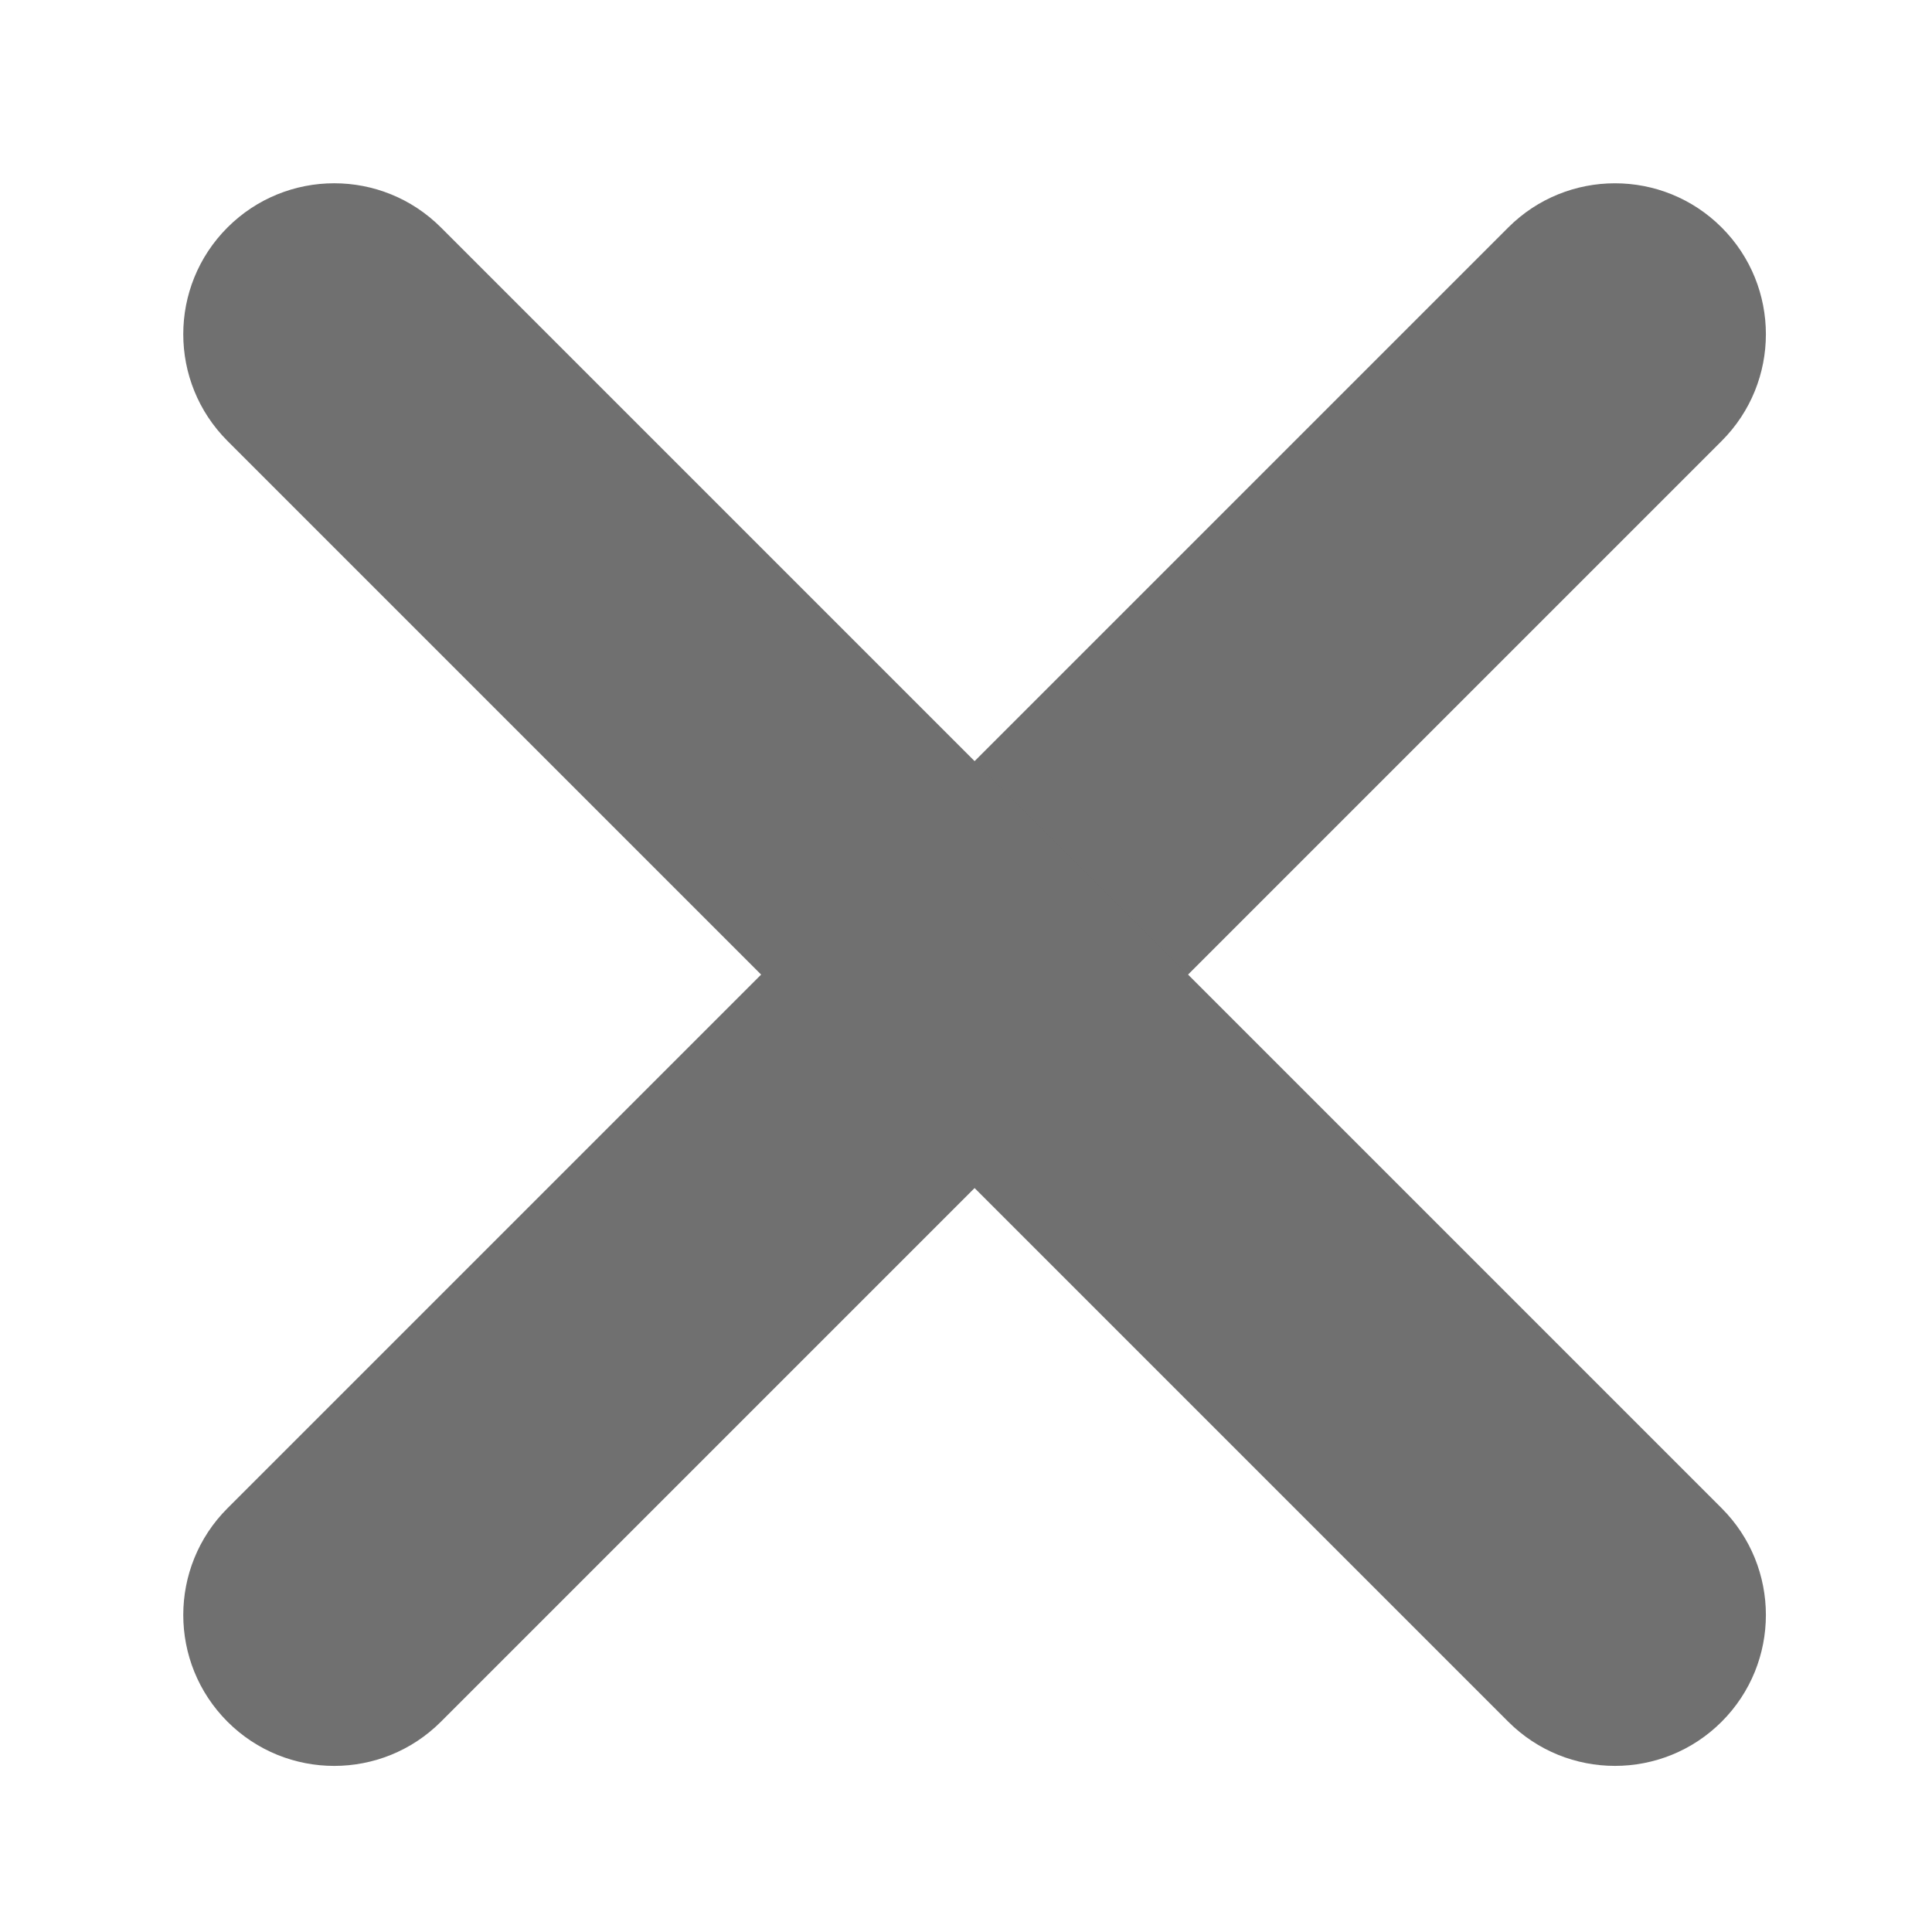
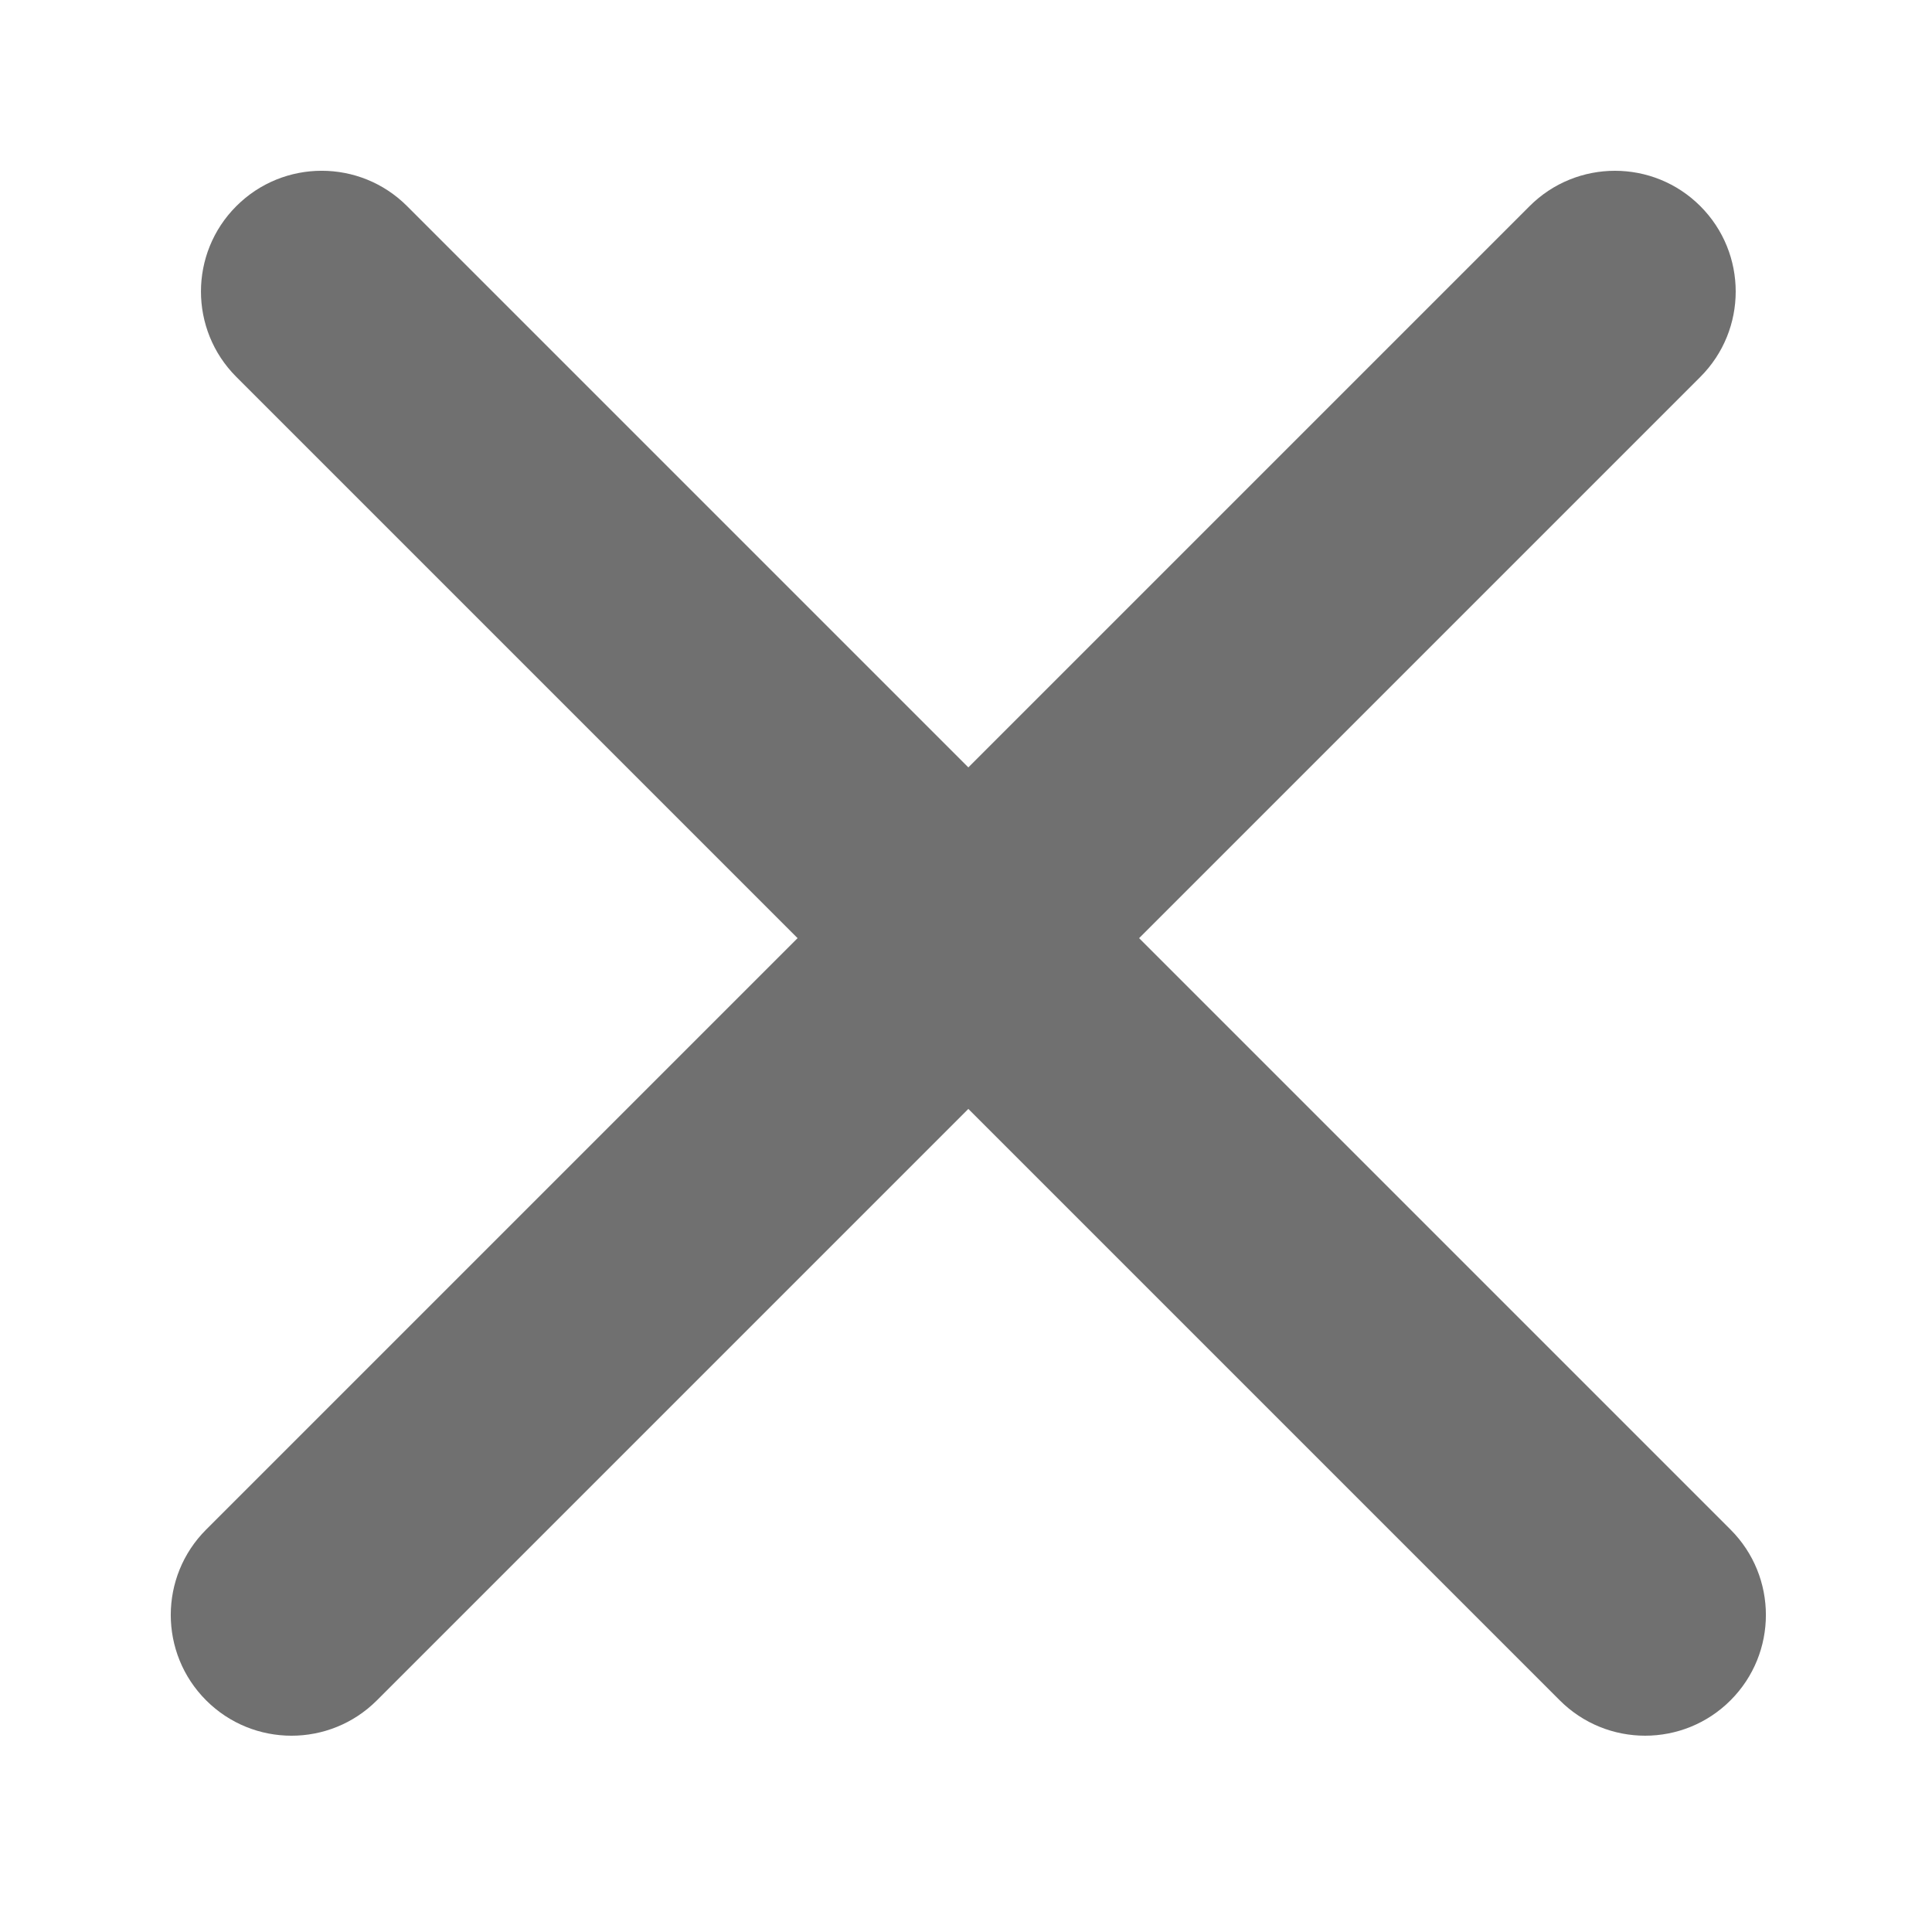
<svg xmlns="http://www.w3.org/2000/svg" width="64" height="64" fill="none" viewBox="0 0 64 64">
-   <rect width="70" height="10" x="4" y="53.498" fill="#707070" rx="5" transform="rotate(-45 4 53.498)" />
-   <rect width="70" height="10" x="11.071" y="4" fill="#707070" rx="5" transform="rotate(45 11.071 4)" />
+   <rect width="70" height="8" x="4" y="53.498" fill="#707070" rx="4" transform="rotate(-45 4 53.498)" />
+   <rect width="70" height="8" x="10.657" y="4" fill="#707070" rx="4" transform="rotate(45 10.657 4)" />
</svg>
